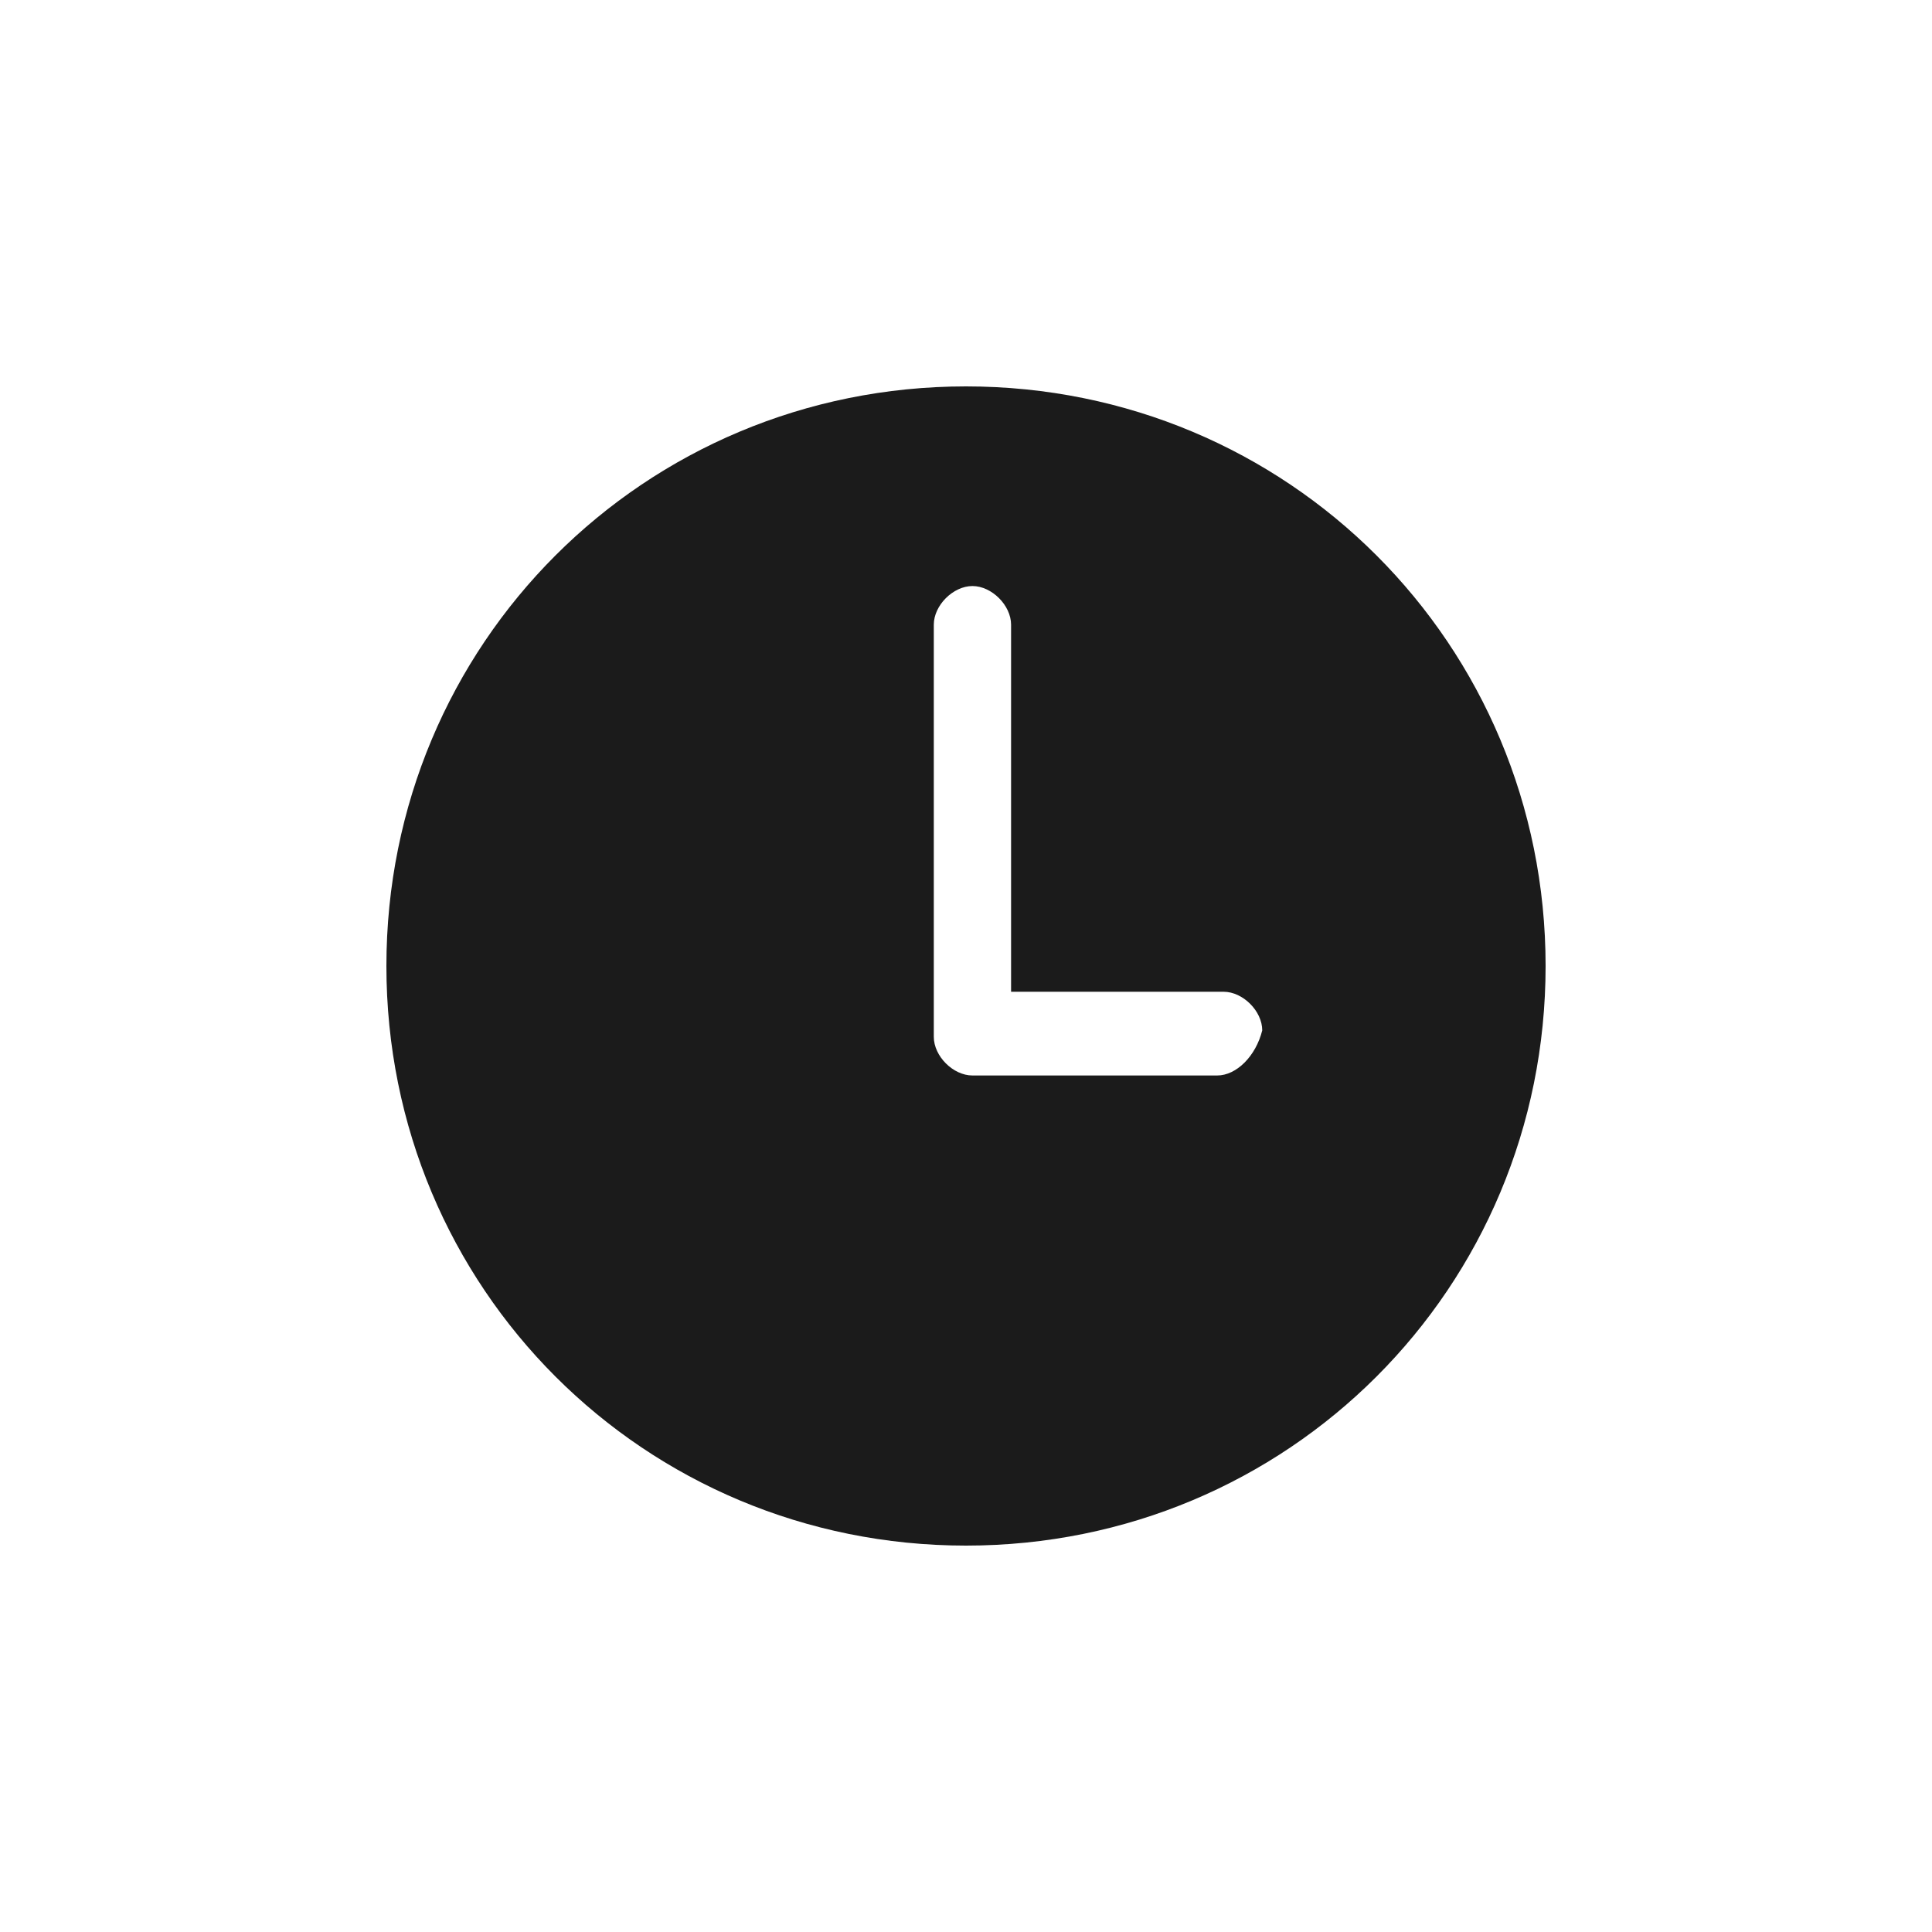
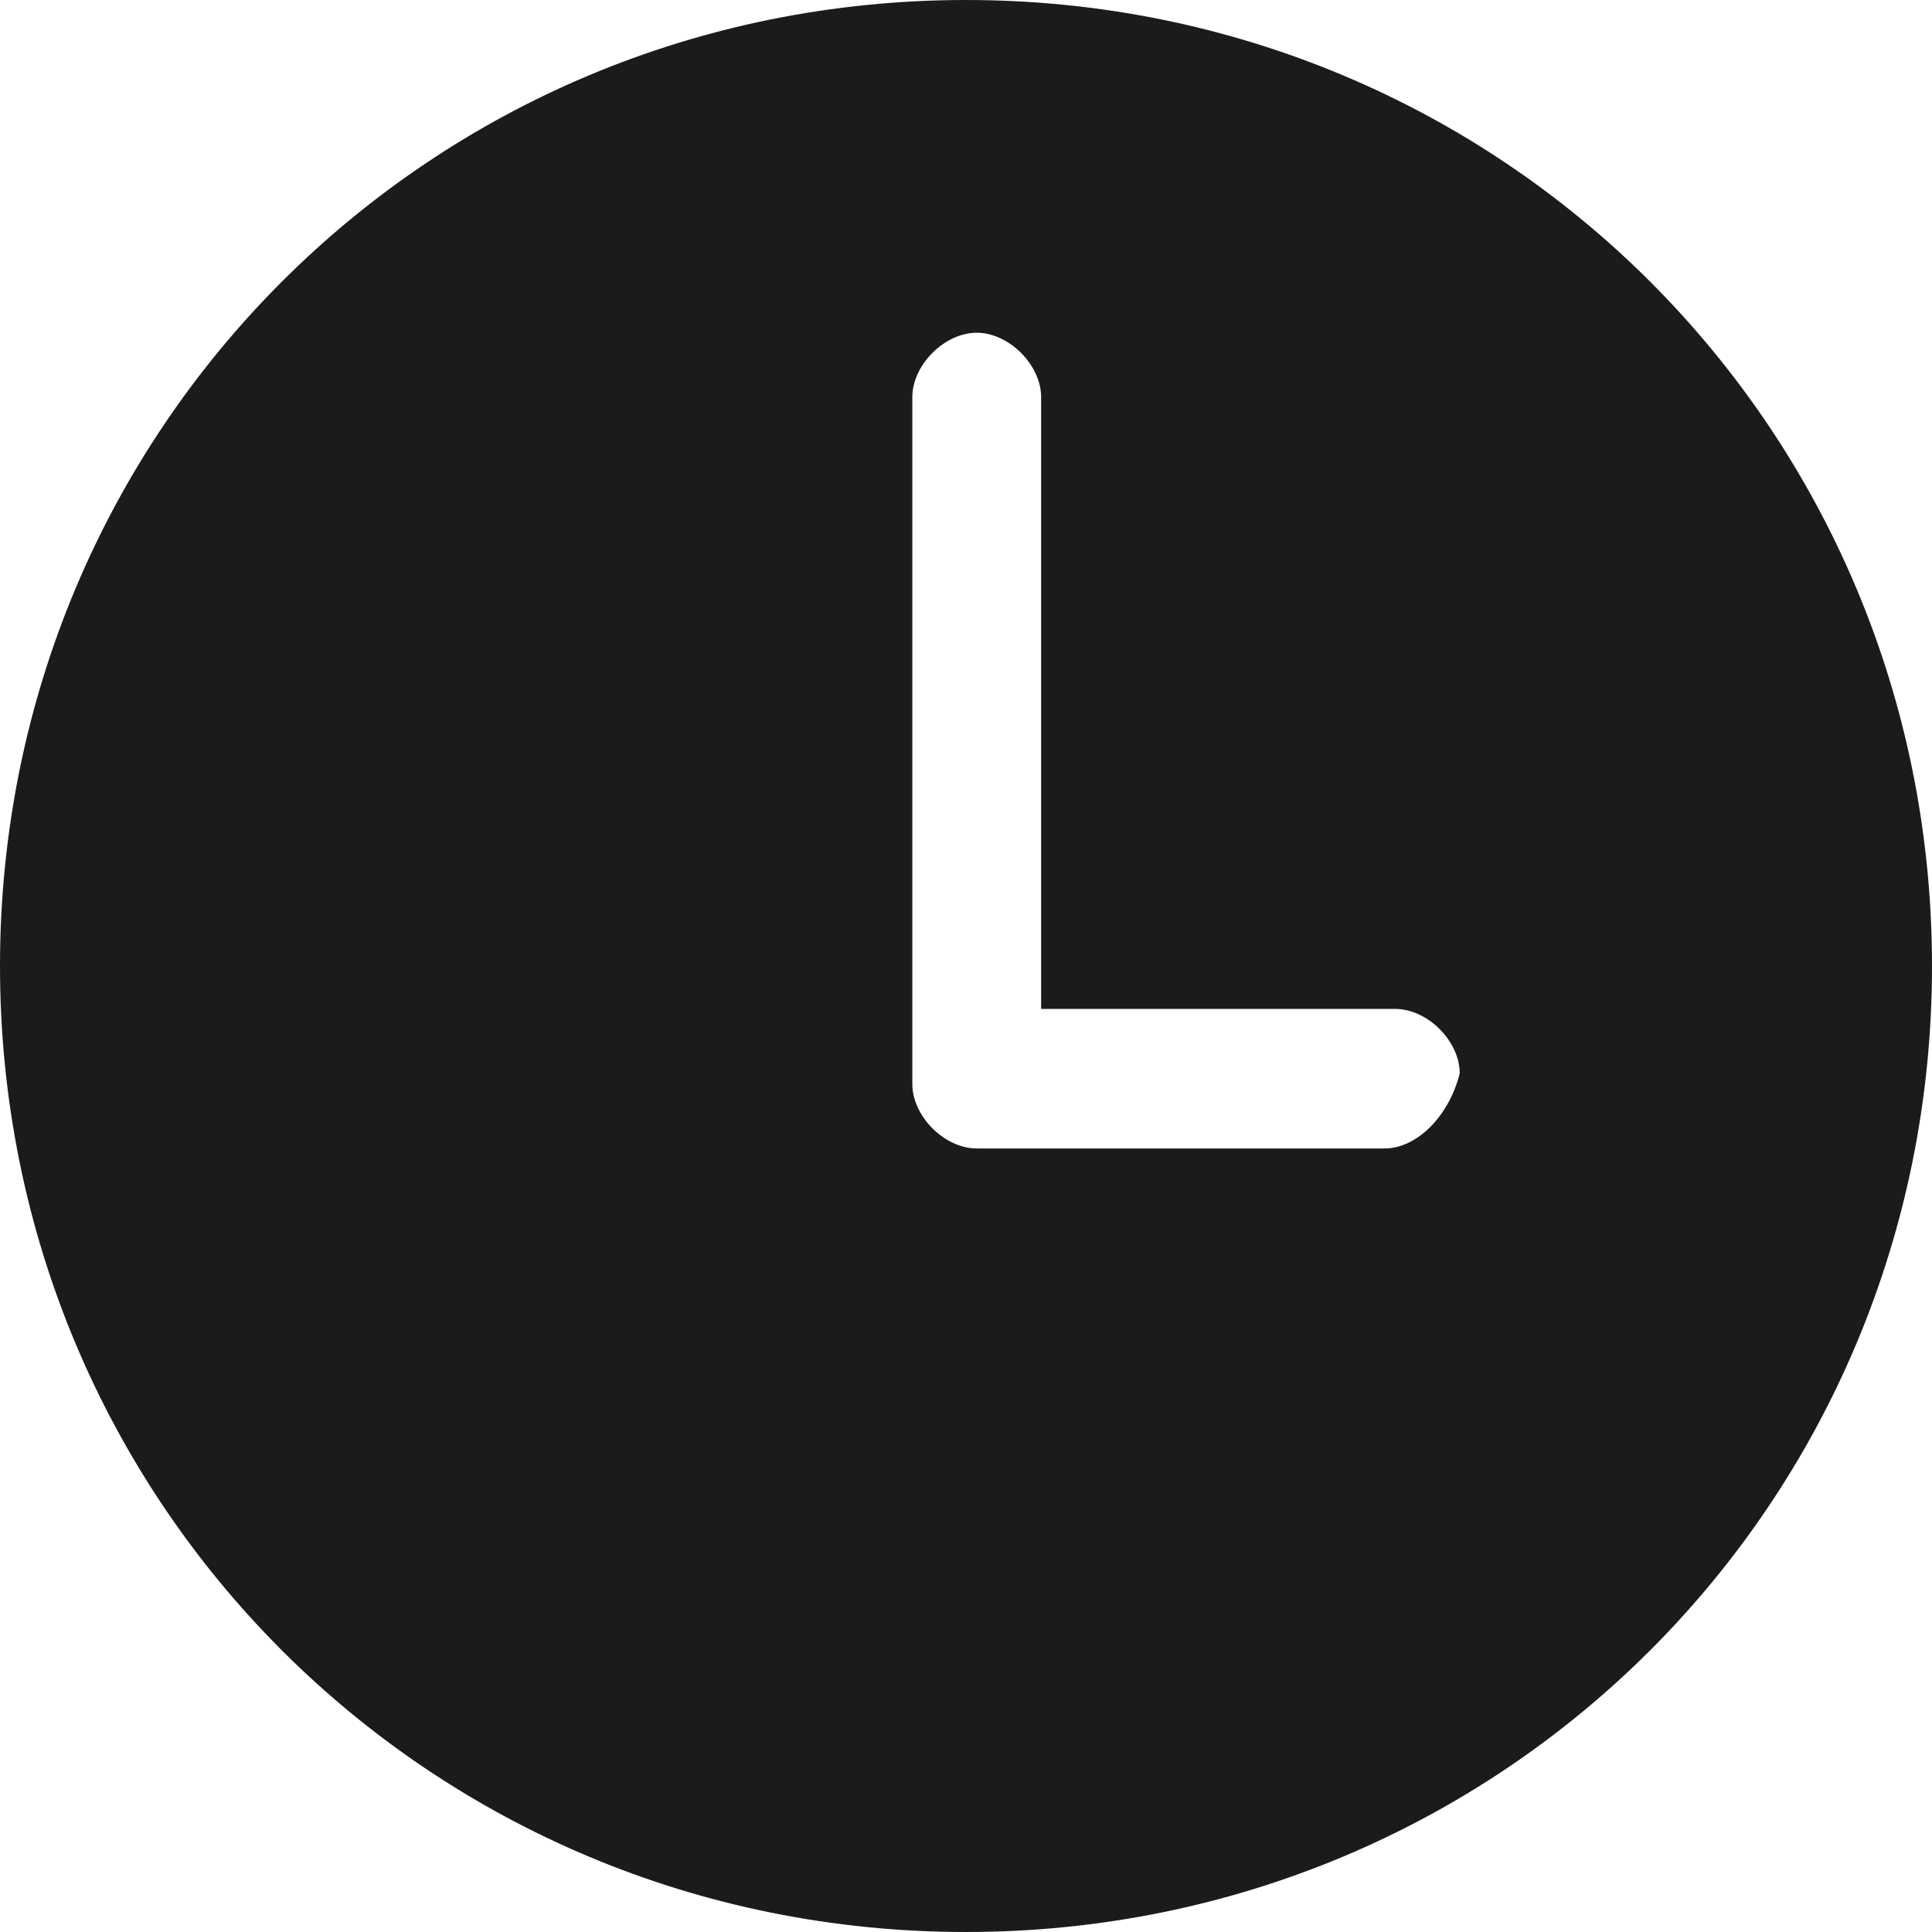
- <svg xmlns="http://www.w3.org/2000/svg" version="1.1" id="Layer_1" x="0px" y="0px" viewBox="0 0 30 30" style="enable-background:new 0 0 30 30;" xml:space="preserve">
+ <svg xmlns="http://www.w3.org/2000/svg" version="1.1" id="Layer_1" x="0px" y="0px" viewBox="0 0 18 18" style="enable-background:new 0 0 18 18;" xml:space="preserve">
  <style type="text/css">
	.st0{fill-rule:evenodd;clip-rule:evenodd;fill:#1B1B1B;}
</style>
-   <path class="st0" d="M18.9,16.7h-3.8c0,0,0,0,0,0c0,0,0,0,0,0c-0.3,0-0.6-0.3-0.6-0.6V9.7c0-0.3,0.3-0.6,0.6-0.6  c0.3,0,0.6,0.3,0.6,0.6v5.7h3.3c0.3,0,0.6,0.3,0.6,0.6C19.5,16.4,19.2,16.7,18.9,16.7z M15,6c-5,0-9,4-9,9c0,5,4,9,9,9c5,0,9-4,9-9  C24,10,20,6,15,6z" />
+   <path class="st0" d="M12.9,10.7H9.1l0,0l0,0c-0.3,0-0.6-0.3-0.6-0.6V3.7c0-0.3,0.3-0.6,0.6-0.6s0.6,0.3,0.6,0.6v5.7H13  c0.3,0,0.6,0.3,0.6,0.6C13.5,10.4,13.2,10.7,12.9,10.7z M9,0C4,0,0,4,0,9s4,9,9,9s9-4,9-9S14,0,9,0z" />
</svg>
